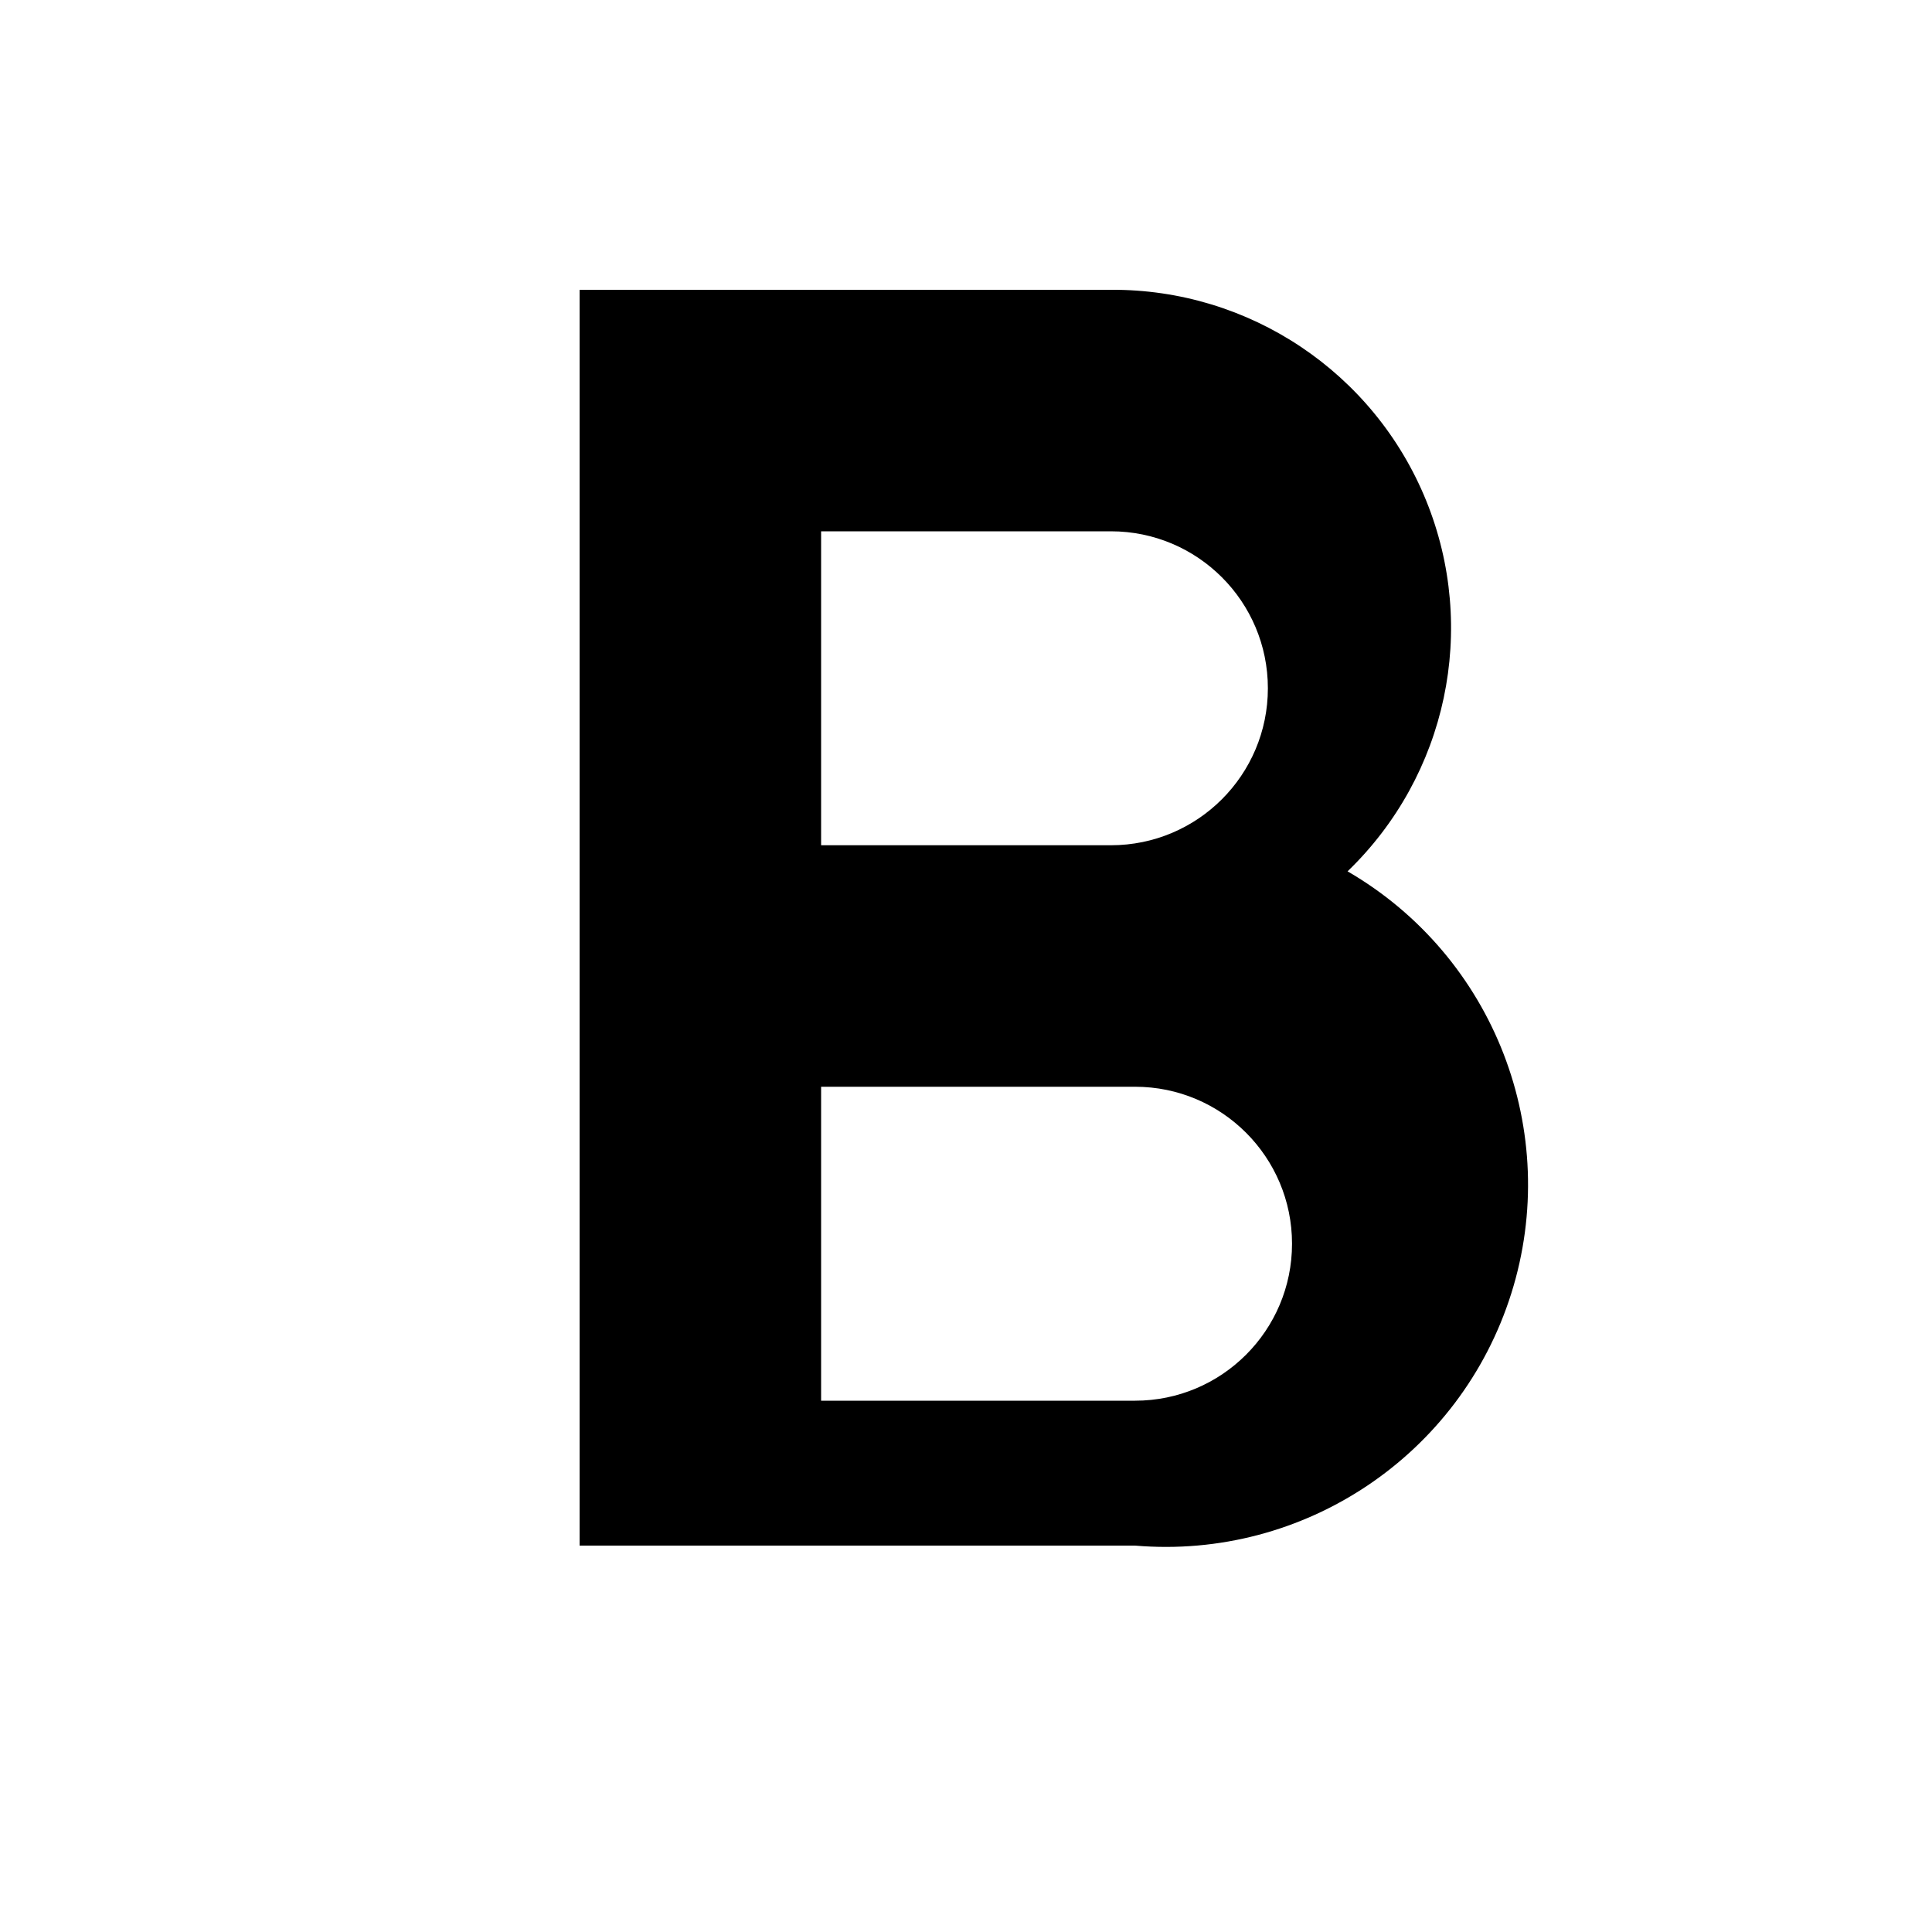
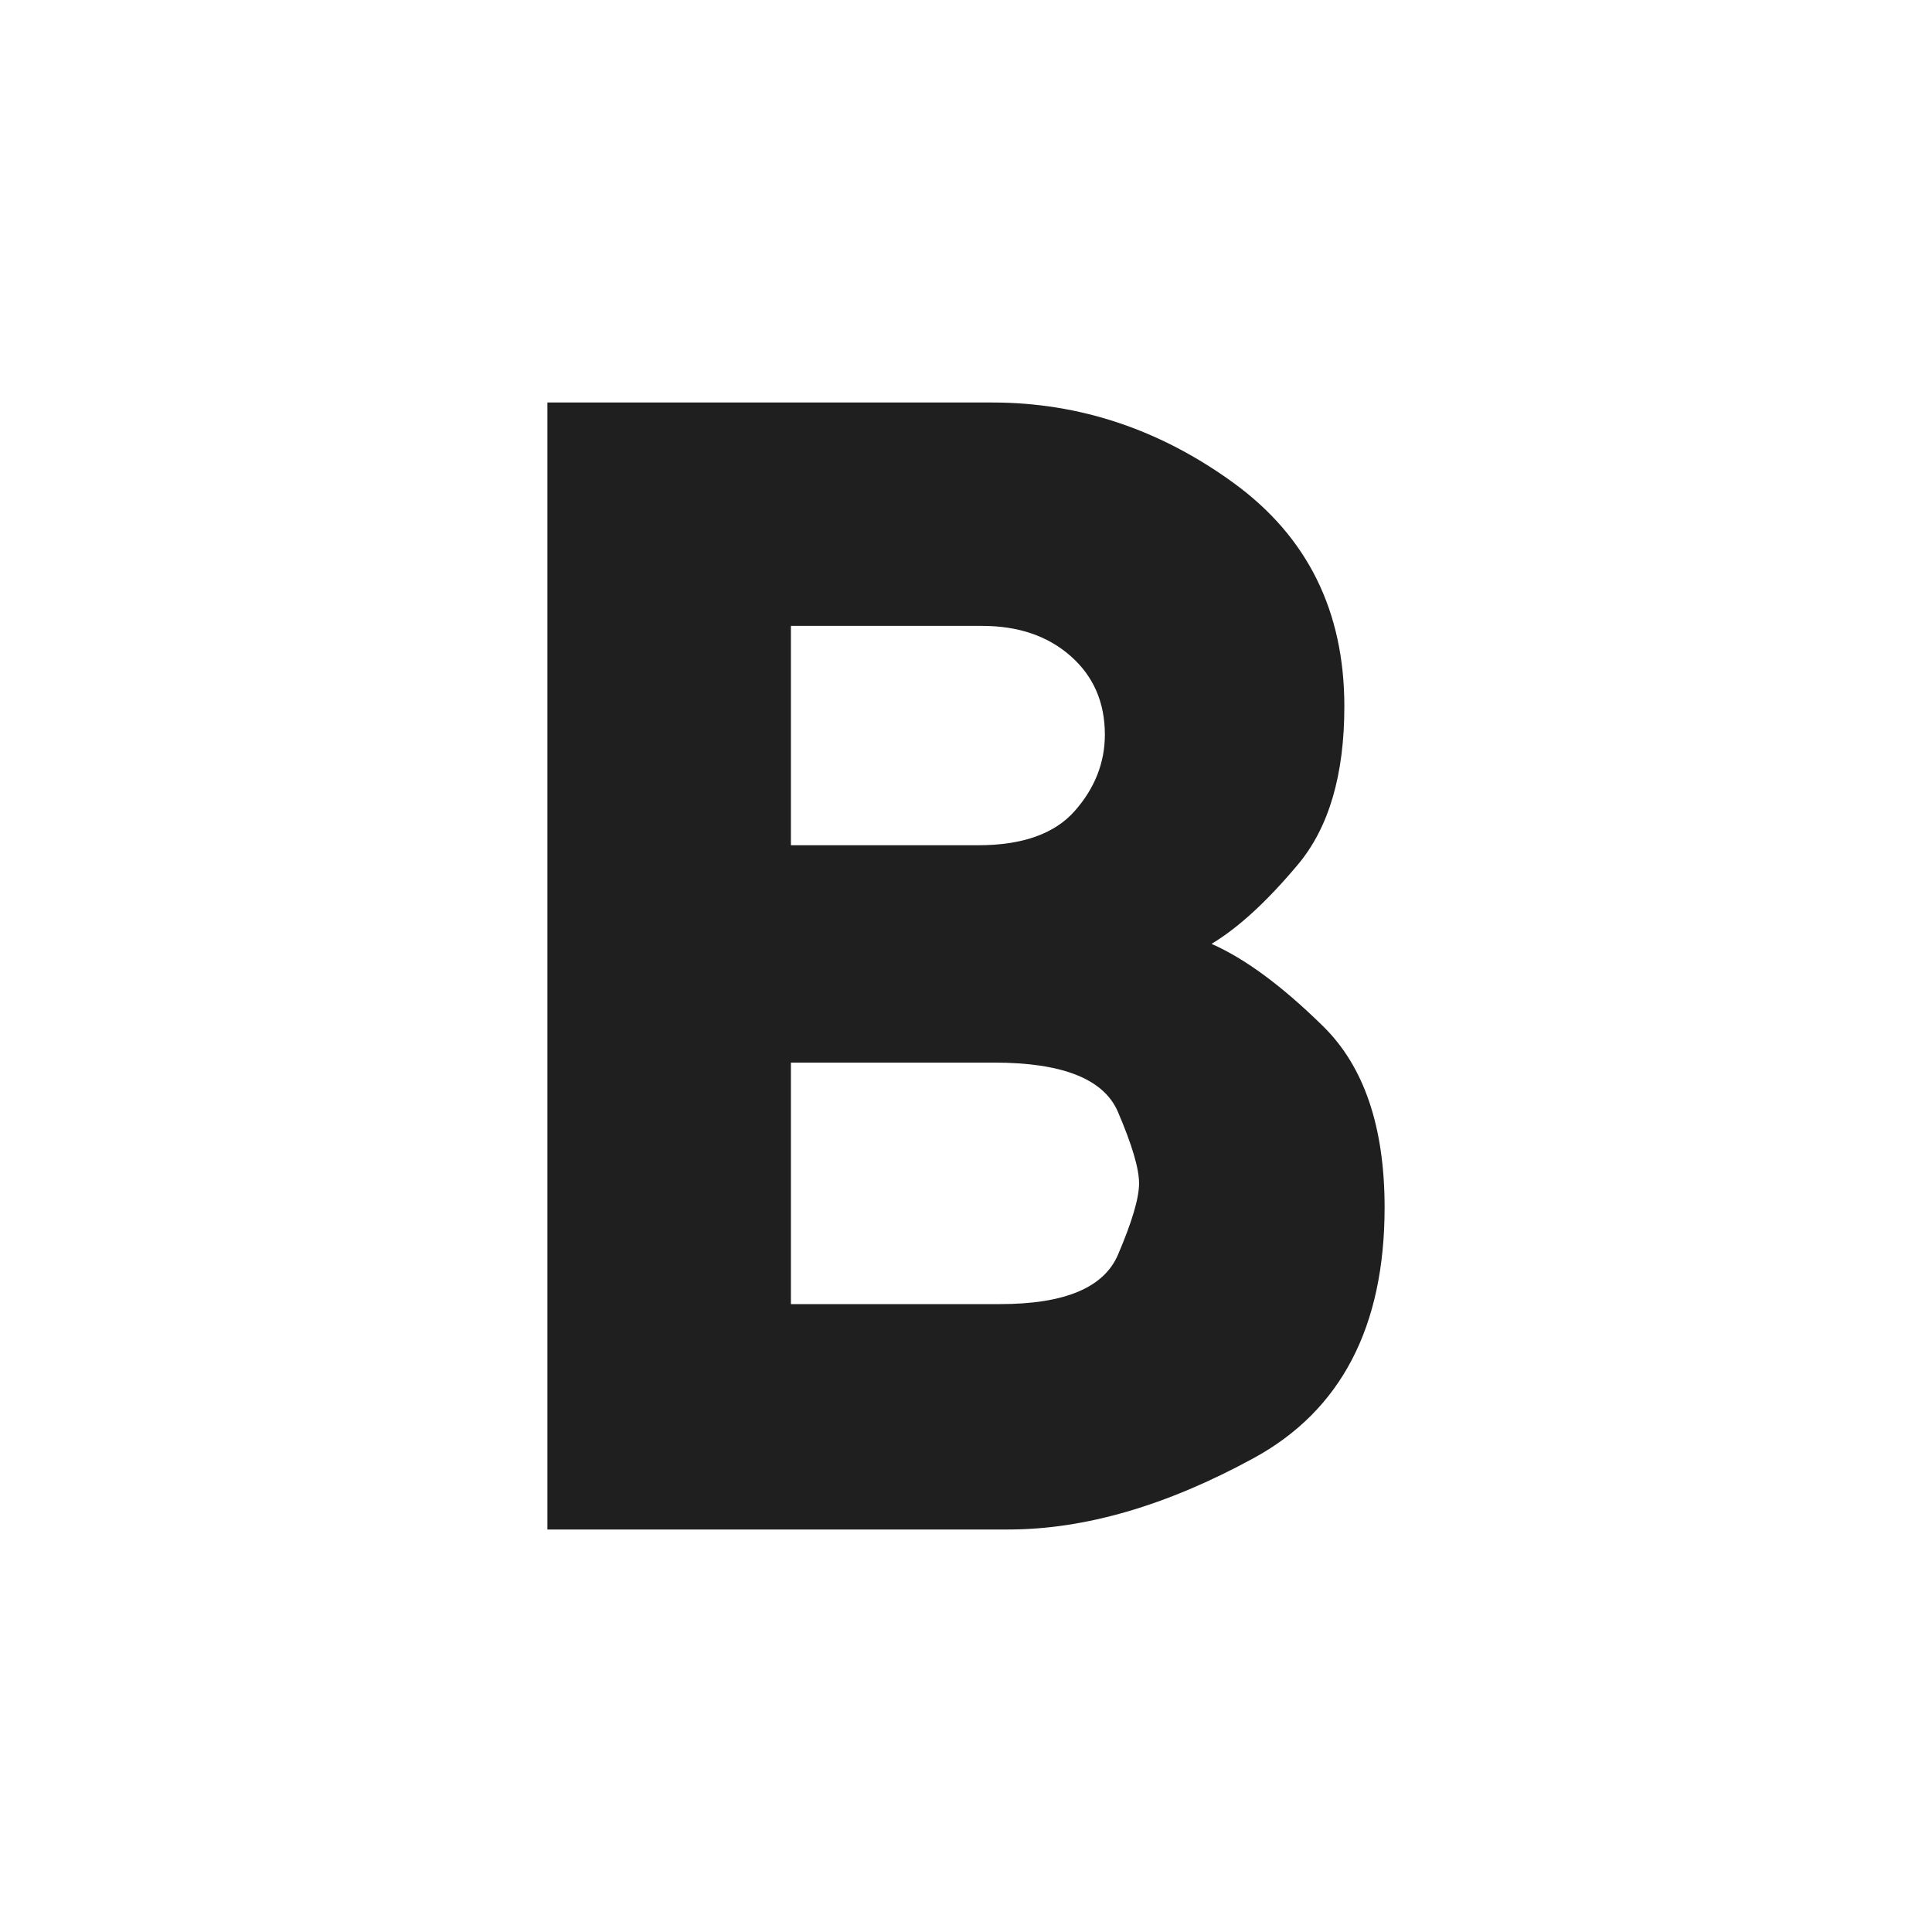
- <svg xmlns="http://www.w3.org/2000/svg" viewBox="0 0 32 32">
-   <path d="M9.6 4.8h8.8a5.6 5.6 0 0 1 3.92 9.632A6 6 0 0 1 18.8 25.6H9.6V4.8Zm4 4v5.2h4.8a2.6 2.6 0 0 0 0-5.2h-4.8Zm0 9.2v5.2h5.2a2.6 2.6 0 0 0 0-5.2H13.6Z" />
+ <svg xmlns="http://www.w3.org/2000/svg" height="24px" viewBox="0 -960 960 960" width="24px" fill="#1f1f1f">
+   <path d="M272-200v-560h221q65 0 120 40t55 111q0 51-23 78.5T602-491q25 11 55.5 41t30.5 90q0 89-65 124.5T501-200H272Zm121-112h104q48 0 58.5-24.5T566-372q0-11-10.5-35.5T494-432H393v120Zm0-228h93q33 0 48-17t15-38q0-24-17-39t-44-15h-95v109Z" />
</svg>
